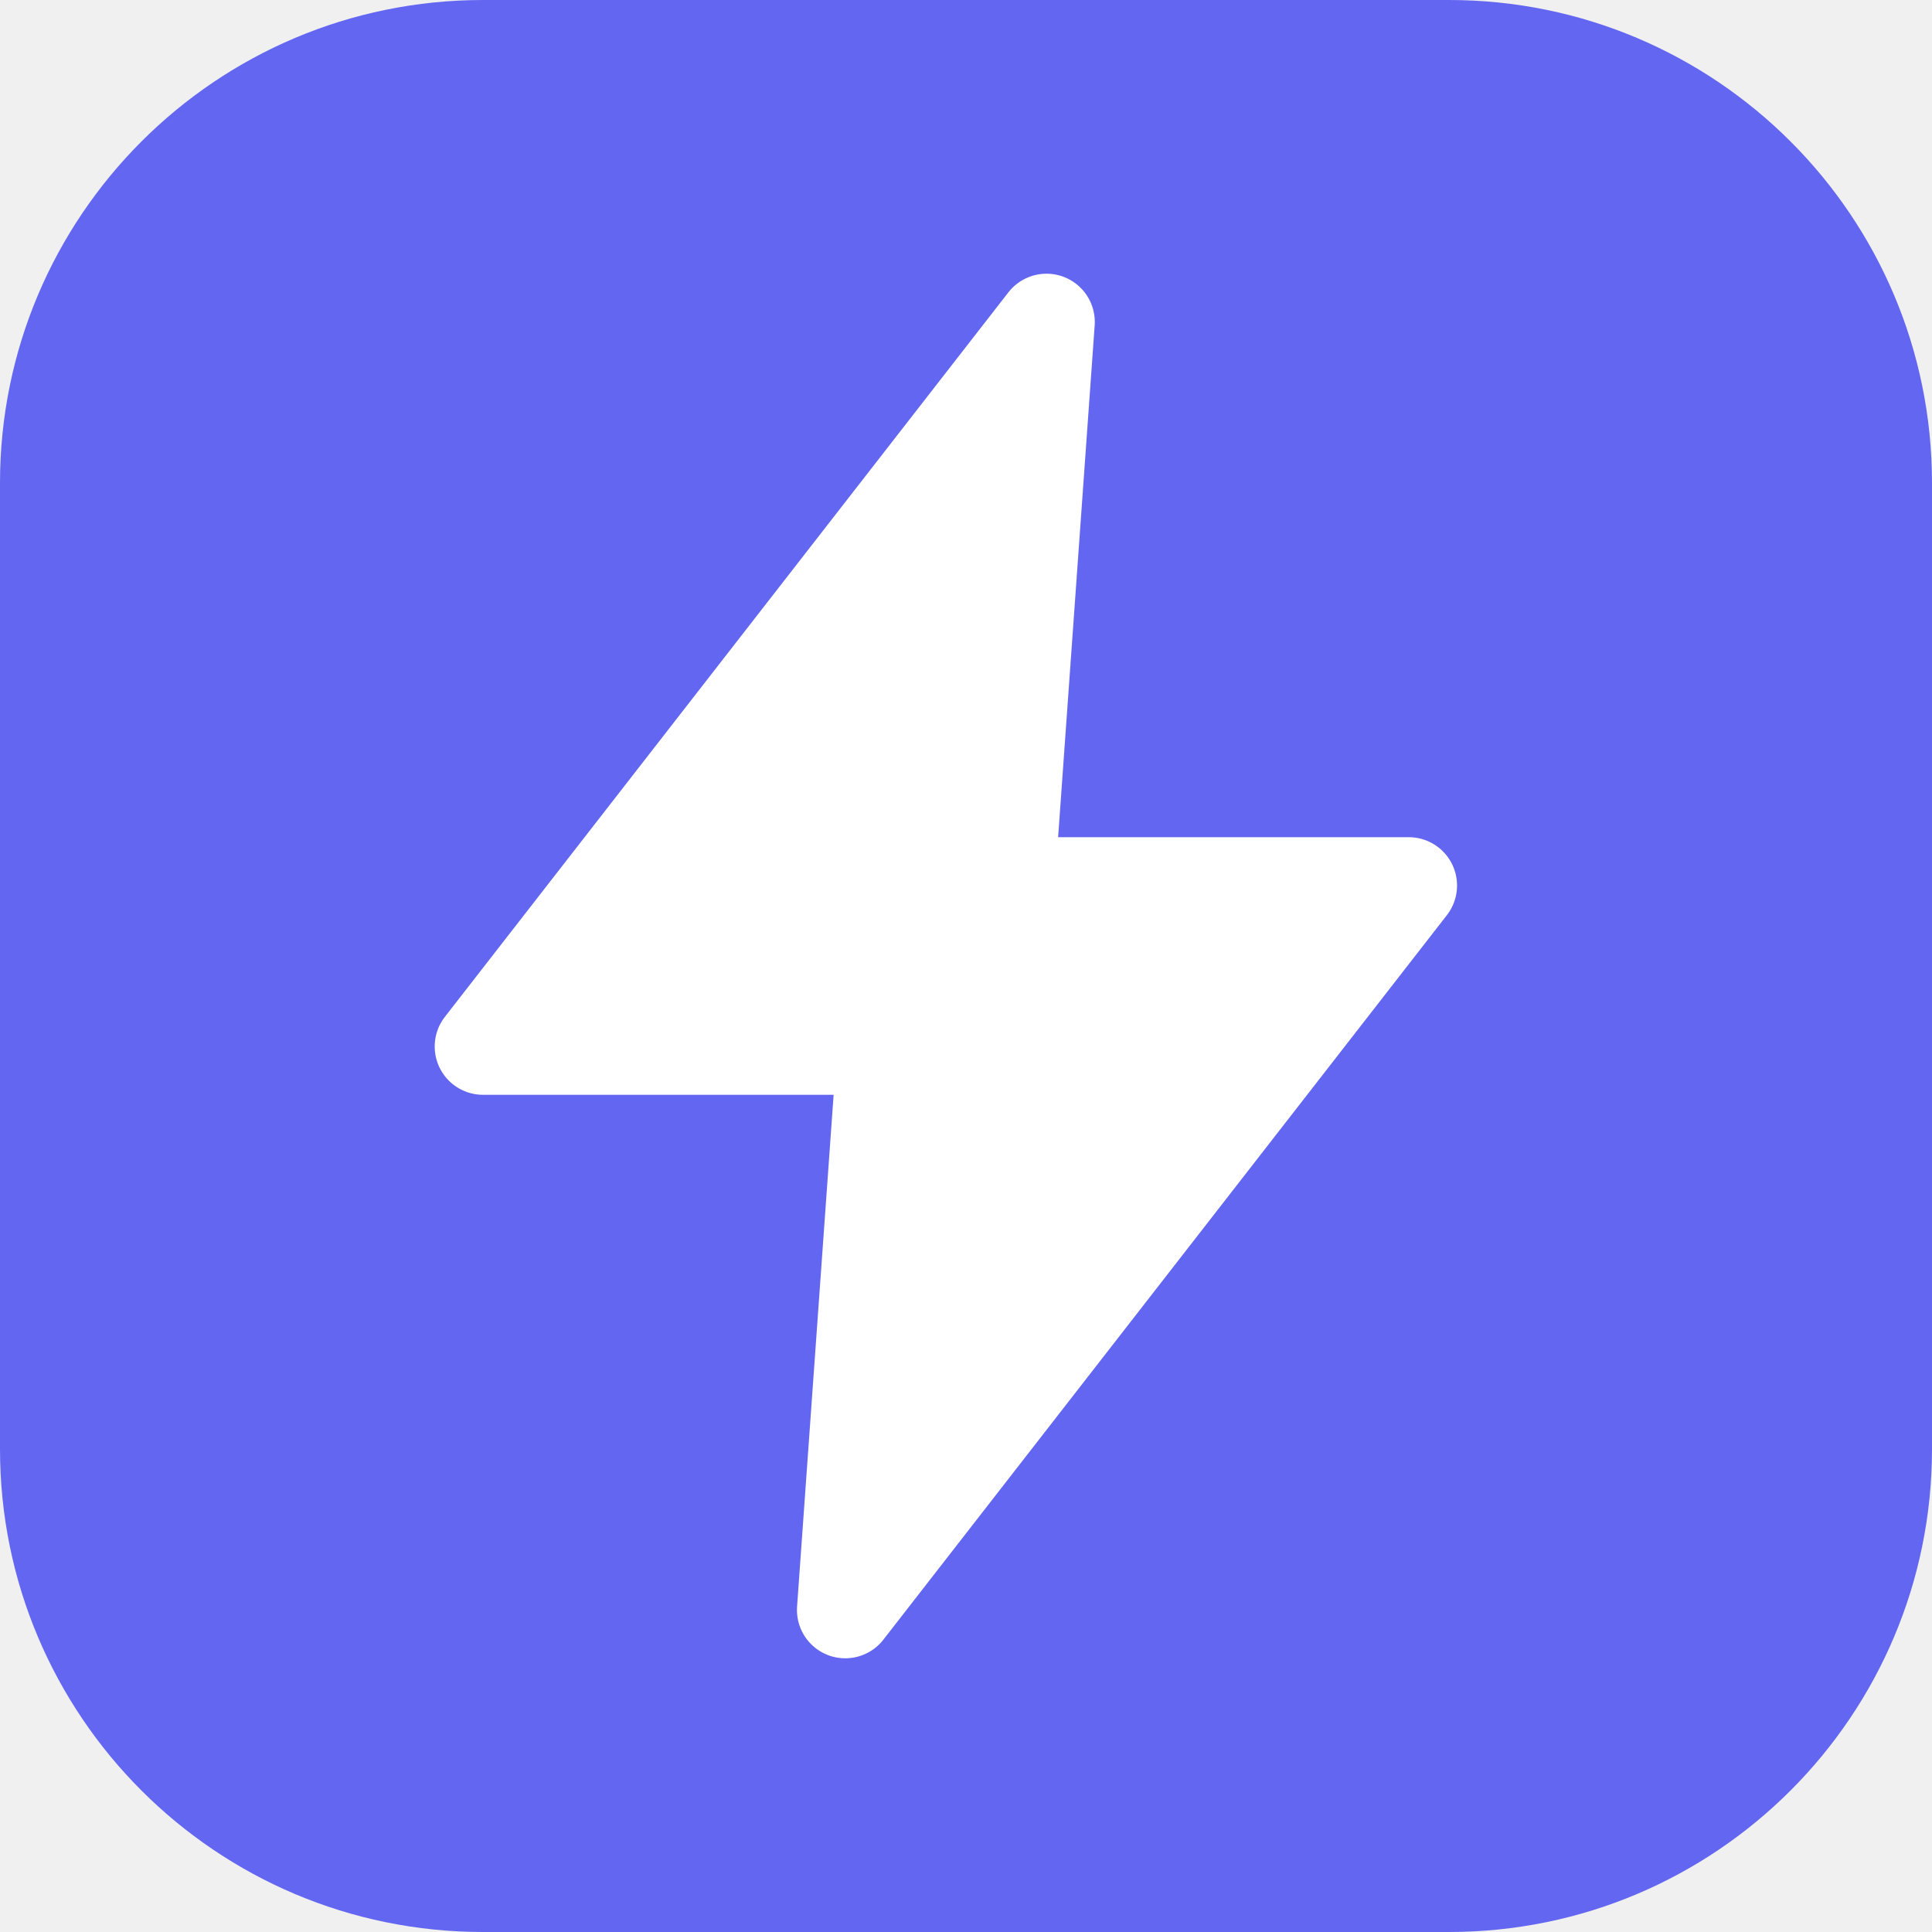
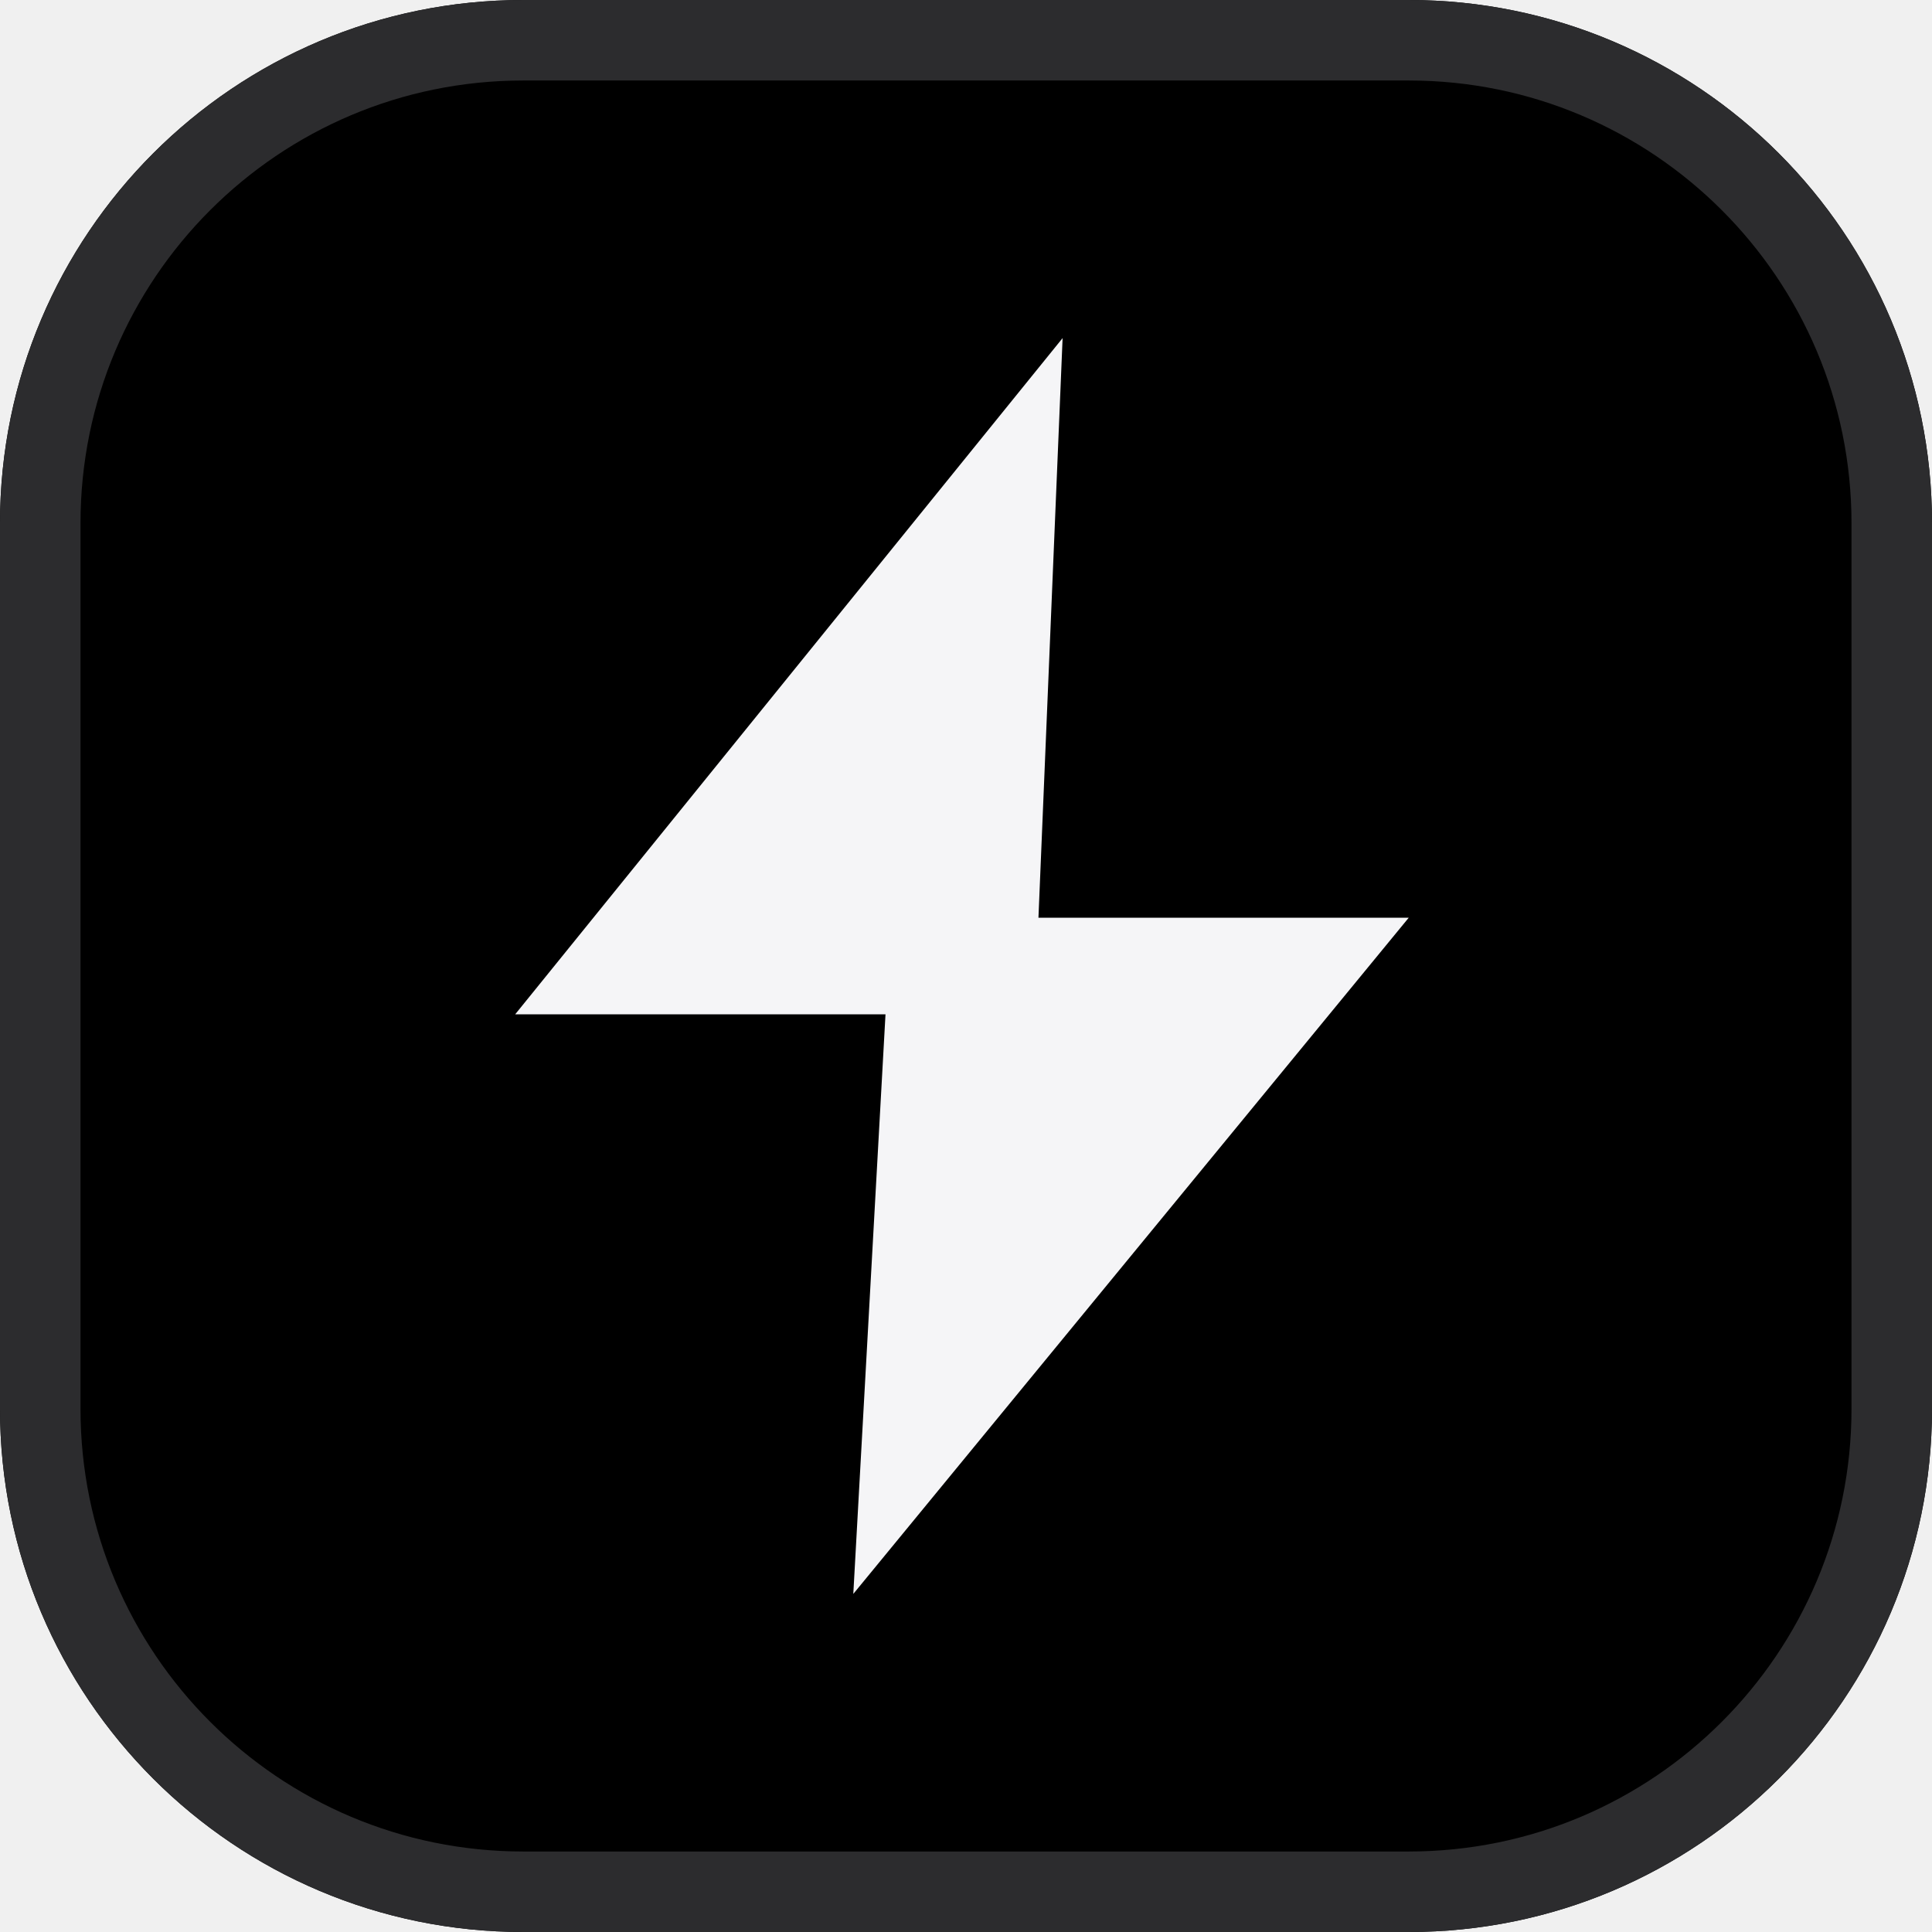
<svg xmlns="http://www.w3.org/2000/svg" viewBox="0 0 24 24" fill="none">
-   <rect width="24" height="24" rx="6" fill="#6366f1" />
-   <path d="M13 4L6 13h5l-.5 7 7-9h-5L13 4z" fill="#fff" stroke="#fff" stroke-width="1.2" stroke-linejoin="round" />
+   <rect width="24" height="24" rx="6.5" fill="#000000" />
+   <rect x="0.5" y="0.5" width="23" height="23" rx="6" stroke="#2c2c2e" />
+   <path d="M13.2 4.2 6.4 12.6h4.6l-.4 7.2 6.9-8.4h-4.6l.3-7.2Z" fill="#f5f5f7" />
</svg>
